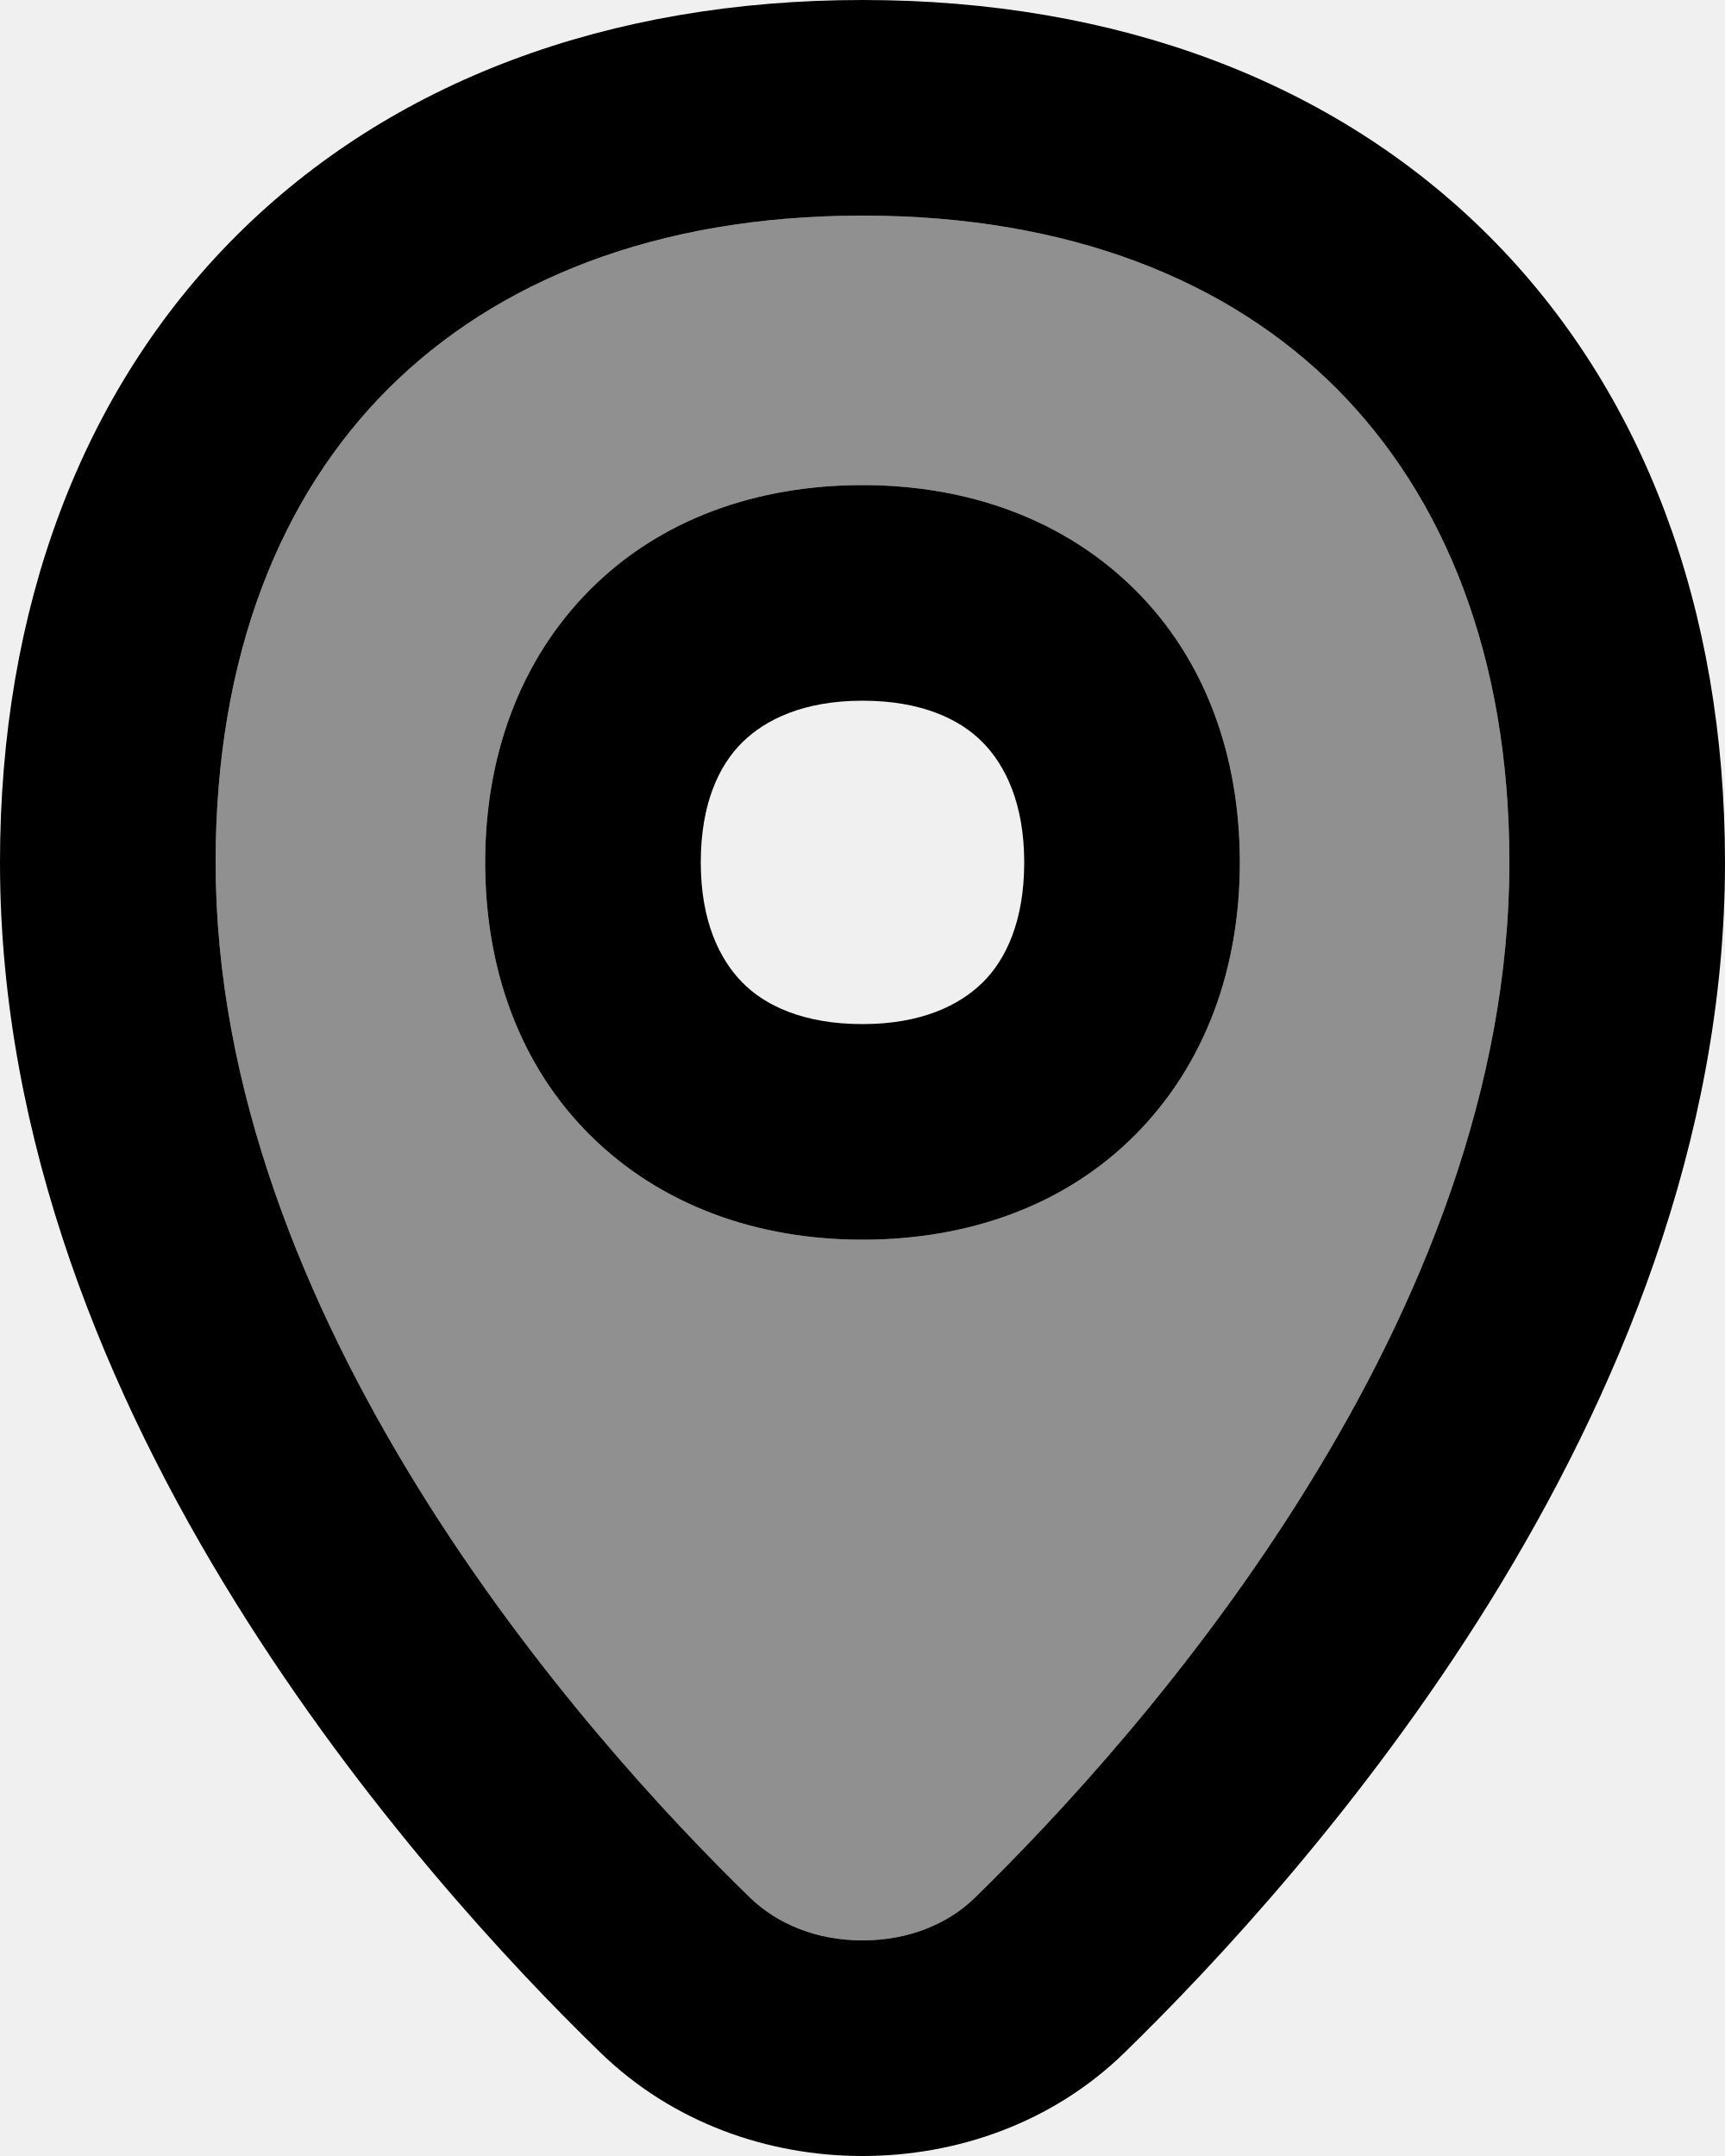
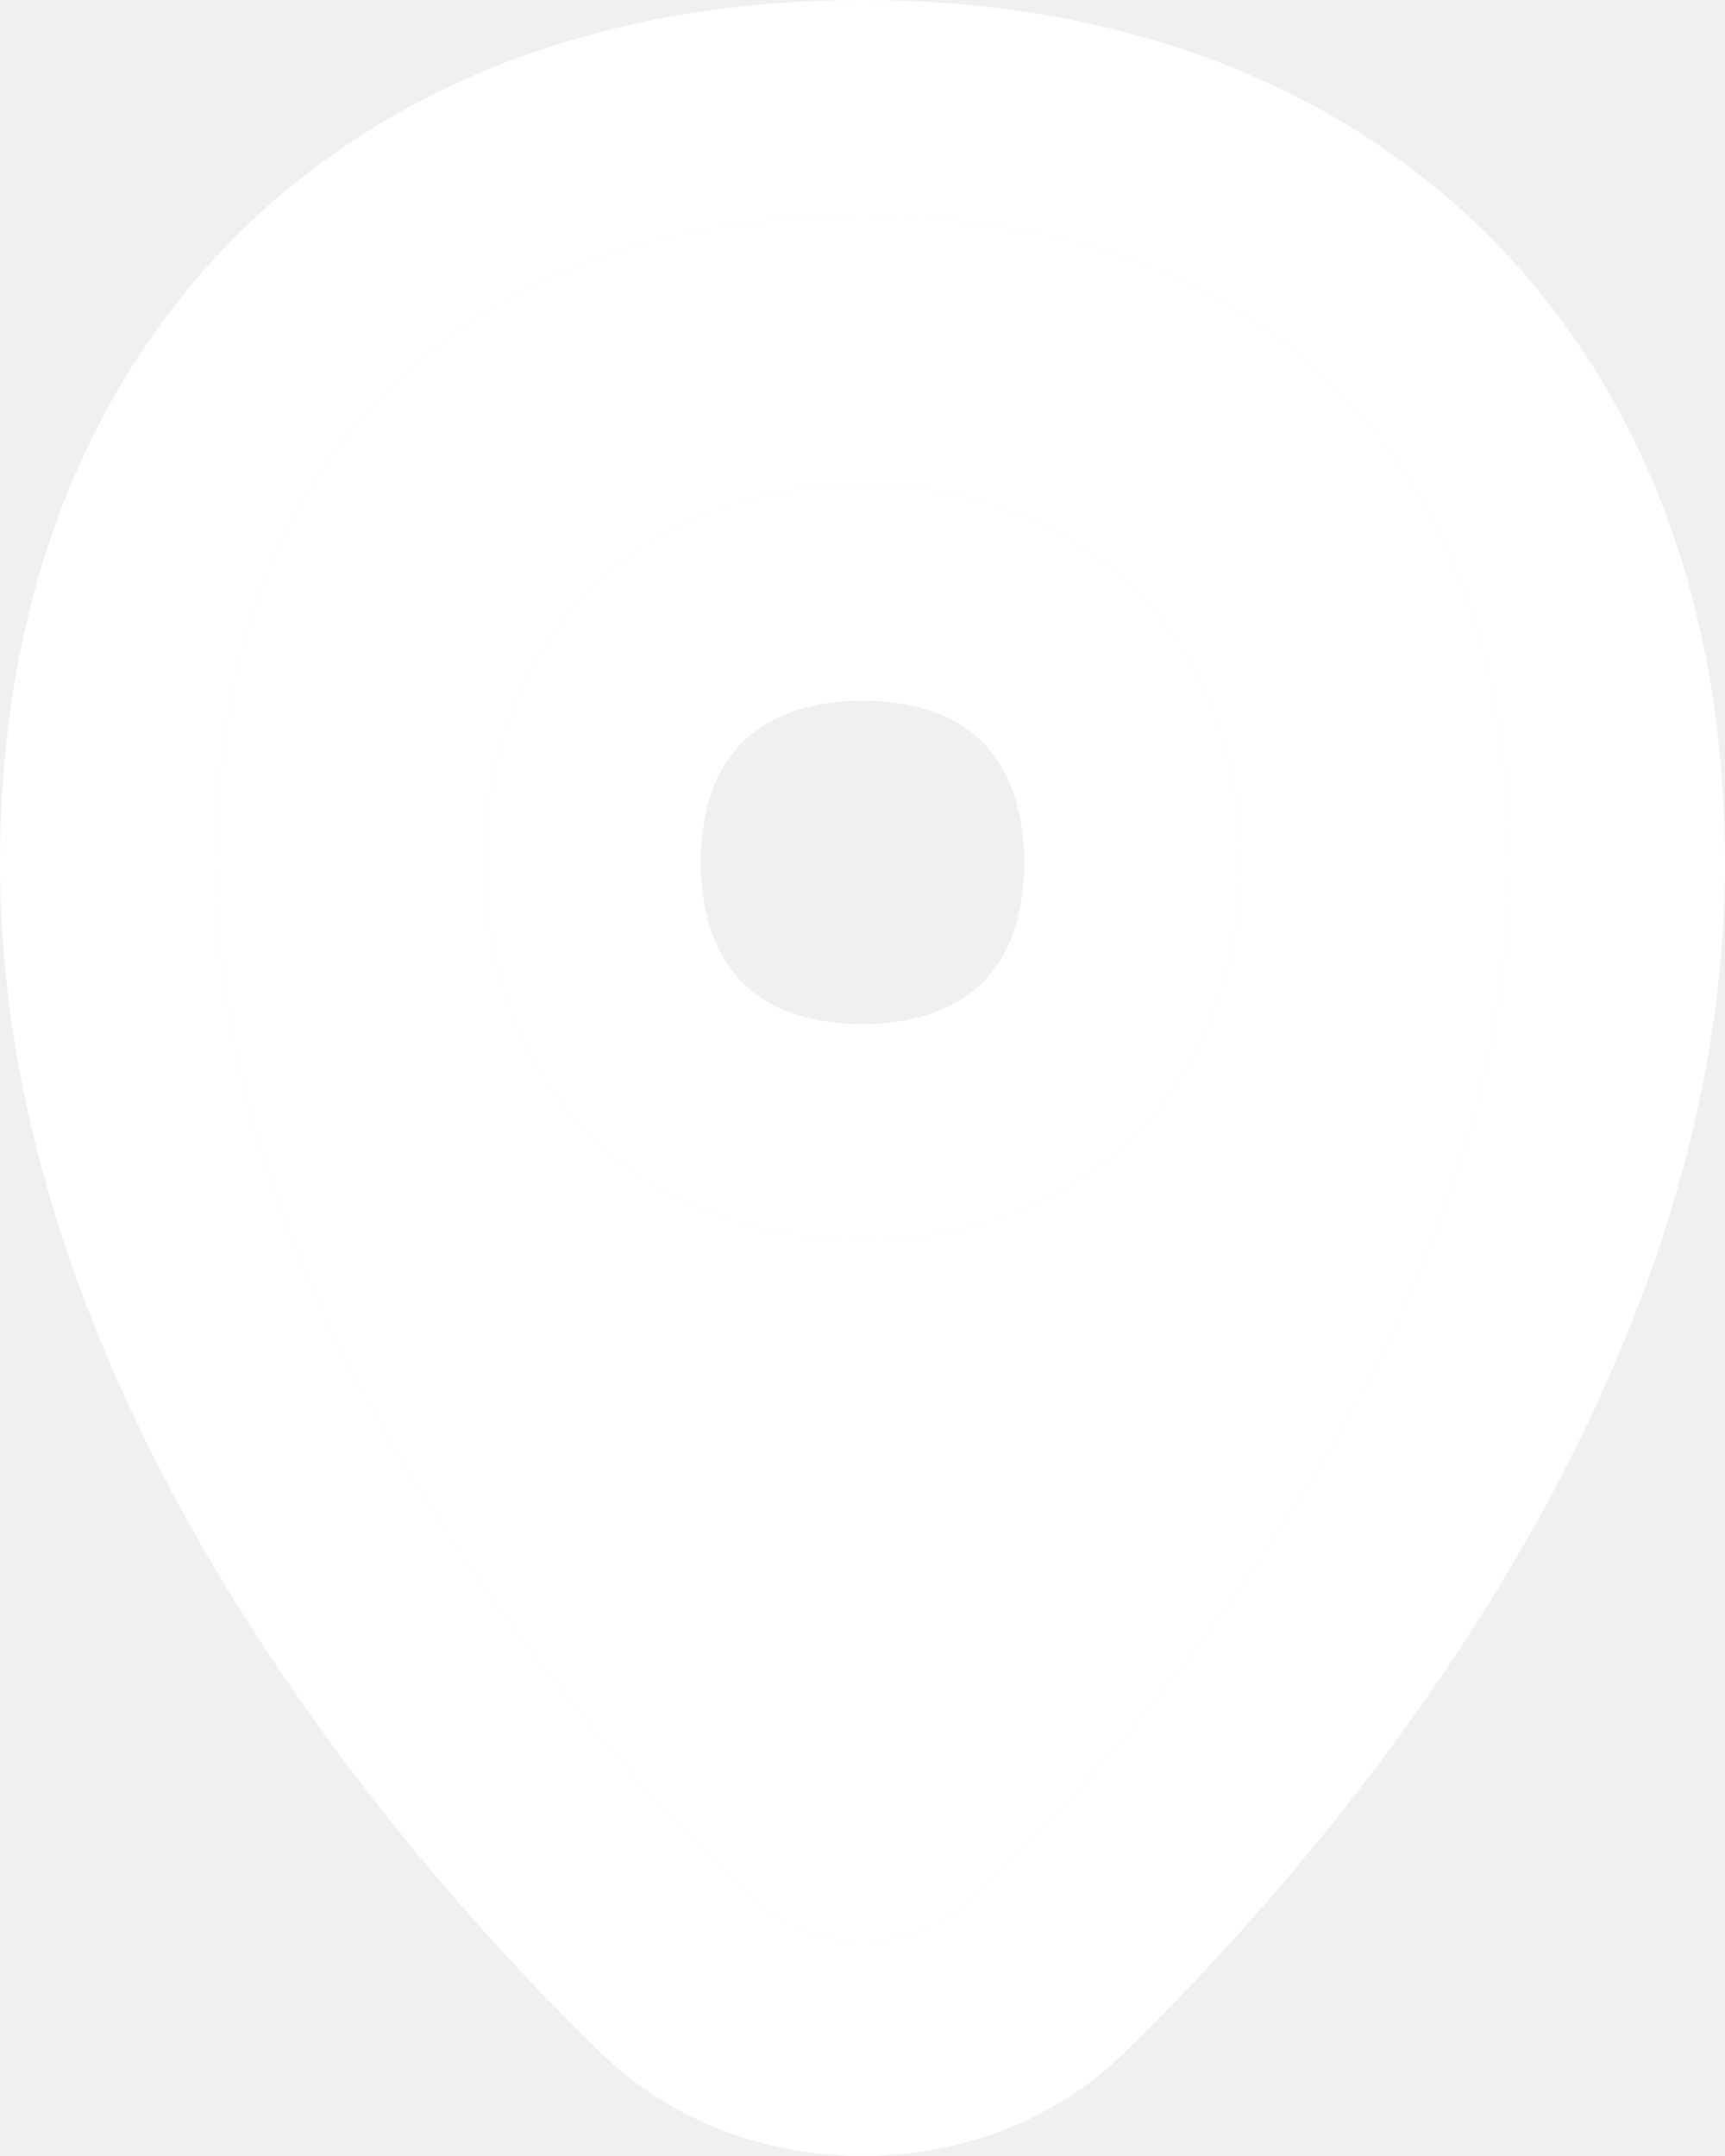
<svg xmlns="http://www.w3.org/2000/svg" viewBox="0 0 448 560">
-   <path opacity=".4" fill="currentColor" d="M56 224c0-53.9 17-95.3 44.9-123.1S170.1 56 224 56 319.3 73 347.1 100.9 392 170.1 392 224c0 58.5-22.9 114.6-52.7 162.6-29.6 47.8-64.8 85.5-86.2 106.4-7.1 6.9-17.4 11-29.1 11s-21.9-4.1-29.1-11c-21.5-20.9-56.6-58.6-86.2-106.4-29.7-48-52.7-104.1-52.7-162.6zm70 0c0 27.4 8.8 52.5 27.2 70.8s43.4 27.2 70.8 27.2 52.5-8.8 70.8-27.2 27.2-43.4 27.2-70.8-8.8-52.5-27.2-70.8-43.4-27.2-70.8-27.2-52.5 8.8-70.8 27.2-27.2 43.4-27.2 70.8z" />
-   <path fill="currentColor" d="M224 126c-27.4 0-52.5 8.8-70.8 27.2s-27.2 43.4-27.2 70.8 8.8 52.5 27.2 70.8 43.4 27.2 70.8 27.2 52.5-8.8 70.8-27.2 27.2-43.4 27.2-70.8-8.8-52.5-27.2-70.8-43.4-27.2-70.8-27.2zm-42 98c0-15.4 4.8-25.3 10.8-31.2s15.9-10.8 31.2-10.8 25.3 4.8 31.2 10.8 10.8 15.9 10.8 31.2-4.8 25.3-10.8 31.2-15.9 10.8-31.2 10.8-25.3-4.8-31.2-10.8-10.8-15.9-10.8-31.2zM224 0C158.1 0 101.5 21.1 61.3 61.3S0 158.1 0 224c0 72.8 28.3 139.3 61.1 192.1 32.9 53 71.4 94.3 94.8 117 18.8 18.3 43.6 26.9 68.1 26.9s49.4-8.6 68.1-26.9c23.4-22.8 61.9-64 94.8-117 32.7-52.8 61.1-119.4 61.1-192.1 0-65.9-21.1-122.5-61.3-162.7S289.9 0 224 0zM56 224c0-53.9 17-95.3 44.9-123.1S170.1 56 224 56 319.3 73 347.1 100.9 392 170.1 392 224c0 58.5-22.9 114.6-52.7 162.6-29.6 47.8-64.8 85.5-86.2 106.4-7.1 6.9-17.4 11-29.1 11s-21.9-4.1-29.1-11c-21.5-20.9-56.6-58.6-86.2-106.4-29.7-48-52.7-104.1-52.7-162.6z" />
+   <path opacity="1" fill="#fff" d="M56 224c0-53.9 17-95.3 44.9-123.1S170.1 56 224 56 319.3 73 347.1 100.9 392 170.1 392 224c0 58.5-22.9 114.6-52.7 162.6-29.6 47.8-64.8 85.5-86.2 106.4-7.1 6.9-17.4 11-29.1 11s-21.9-4.1-29.1-11c-21.5-20.9-56.6-58.6-86.2-106.4-29.7-48-52.7-104.1-52.7-162.6zm70 0c0 27.4 8.8 52.5 27.2 70.8s43.4 27.2 70.8 27.2 52.5-8.8 70.8-27.2 27.2-43.4 27.2-70.8-8.8-52.5-27.2-70.8-43.4-27.2-70.8-27.2-52.5 8.8-70.8 27.2-27.2 43.4-27.2 70.8z" />
+   <path fill="#fff" d="M224 126c-27.4 0-52.5 8.8-70.8 27.2s-27.2 43.4-27.2 70.8 8.8 52.5 27.2 70.8 43.4 27.2 70.8 27.2 52.5-8.8 70.8-27.2 27.2-43.4 27.2-70.8-8.8-52.5-27.2-70.8-43.4-27.2-70.8-27.2zm-42 98c0-15.4 4.8-25.3 10.8-31.2s15.9-10.8 31.2-10.8 25.3 4.8 31.2 10.8 10.8 15.9 10.8 31.2-4.8 25.3-10.8 31.2-15.9 10.8-31.2 10.8-25.3-4.8-31.2-10.8-10.8-15.9-10.8-31.2zM224 0C158.1 0 101.5 21.1 61.3 61.3S0 158.1 0 224c0 72.8 28.3 139.3 61.1 192.1 32.9 53 71.4 94.3 94.8 117 18.8 18.3 43.6 26.9 68.1 26.9s49.4-8.6 68.1-26.9c23.4-22.8 61.9-64 94.8-117 32.7-52.8 61.1-119.4 61.1-192.1 0-65.9-21.1-122.5-61.3-162.7S289.9 0 224 0zM56 224c0-53.9 17-95.3 44.9-123.1S170.1 56 224 56 319.3 73 347.1 100.9 392 170.1 392 224c0 58.5-22.9 114.6-52.7 162.6-29.6 47.8-64.8 85.5-86.2 106.4-7.1 6.9-17.4 11-29.1 11s-21.9-4.1-29.1-11c-21.5-20.9-56.6-58.6-86.2-106.4-29.7-48-52.7-104.1-52.7-162.6z" />
</svg>
